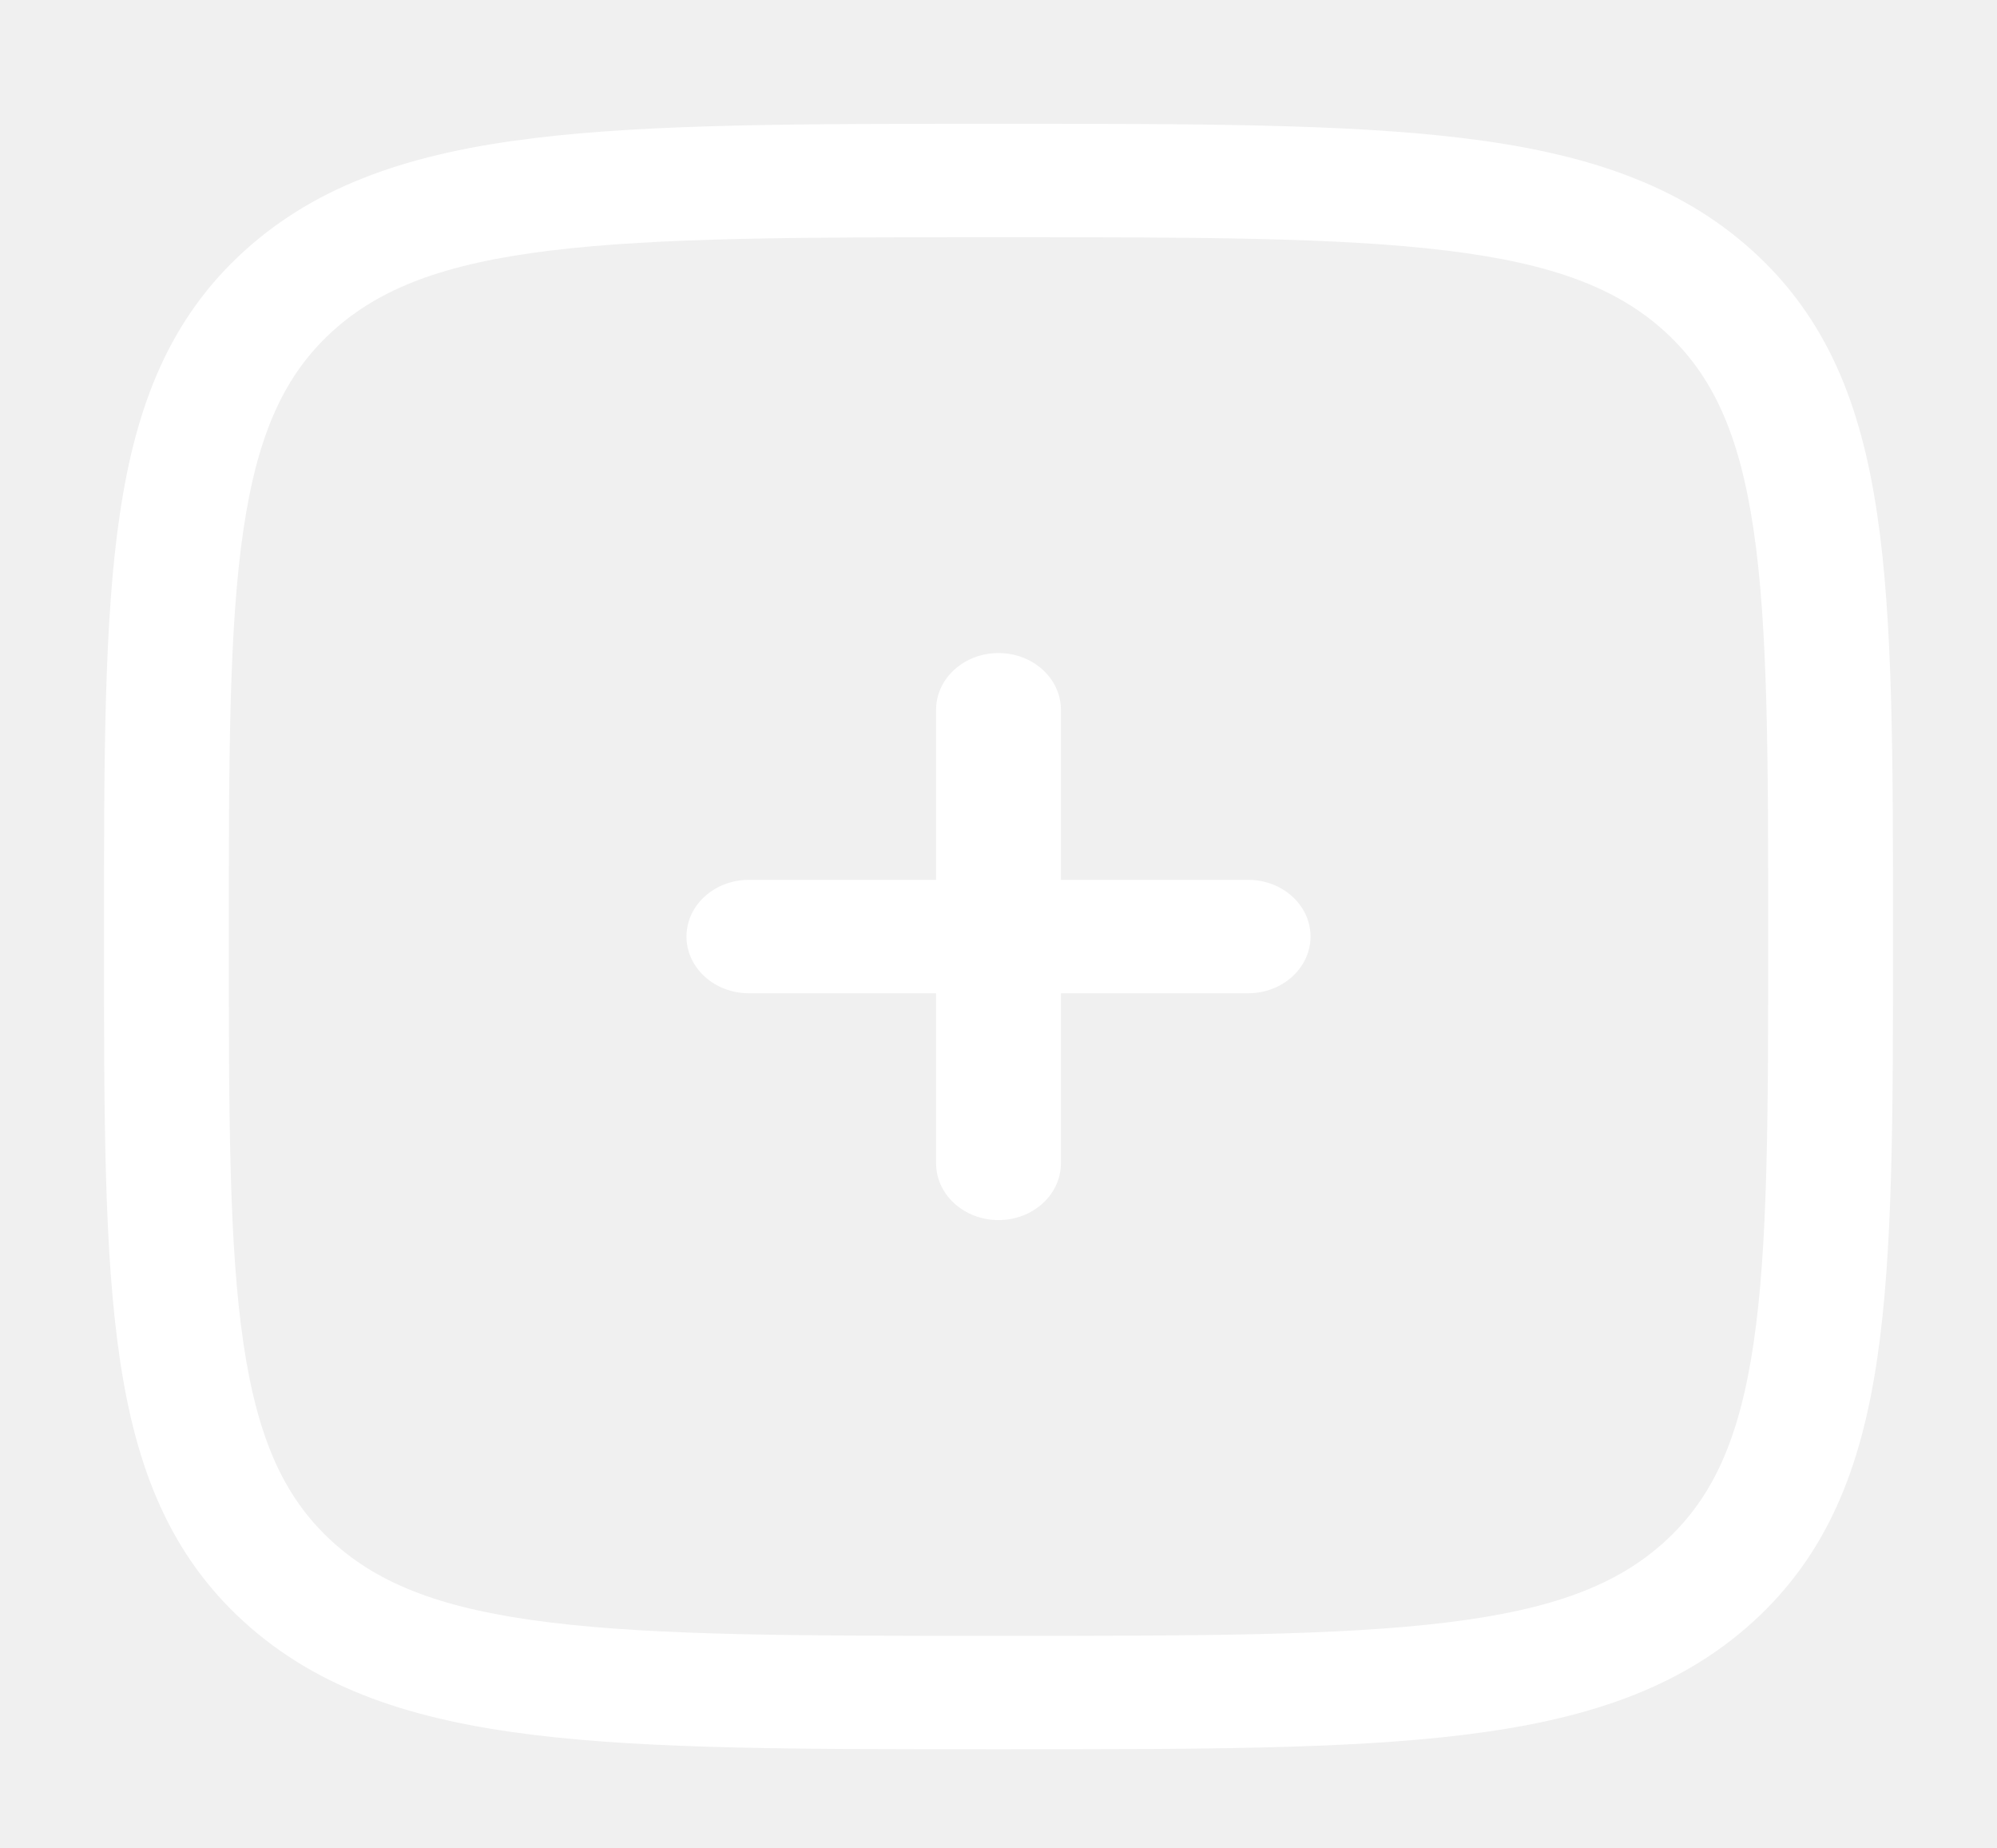
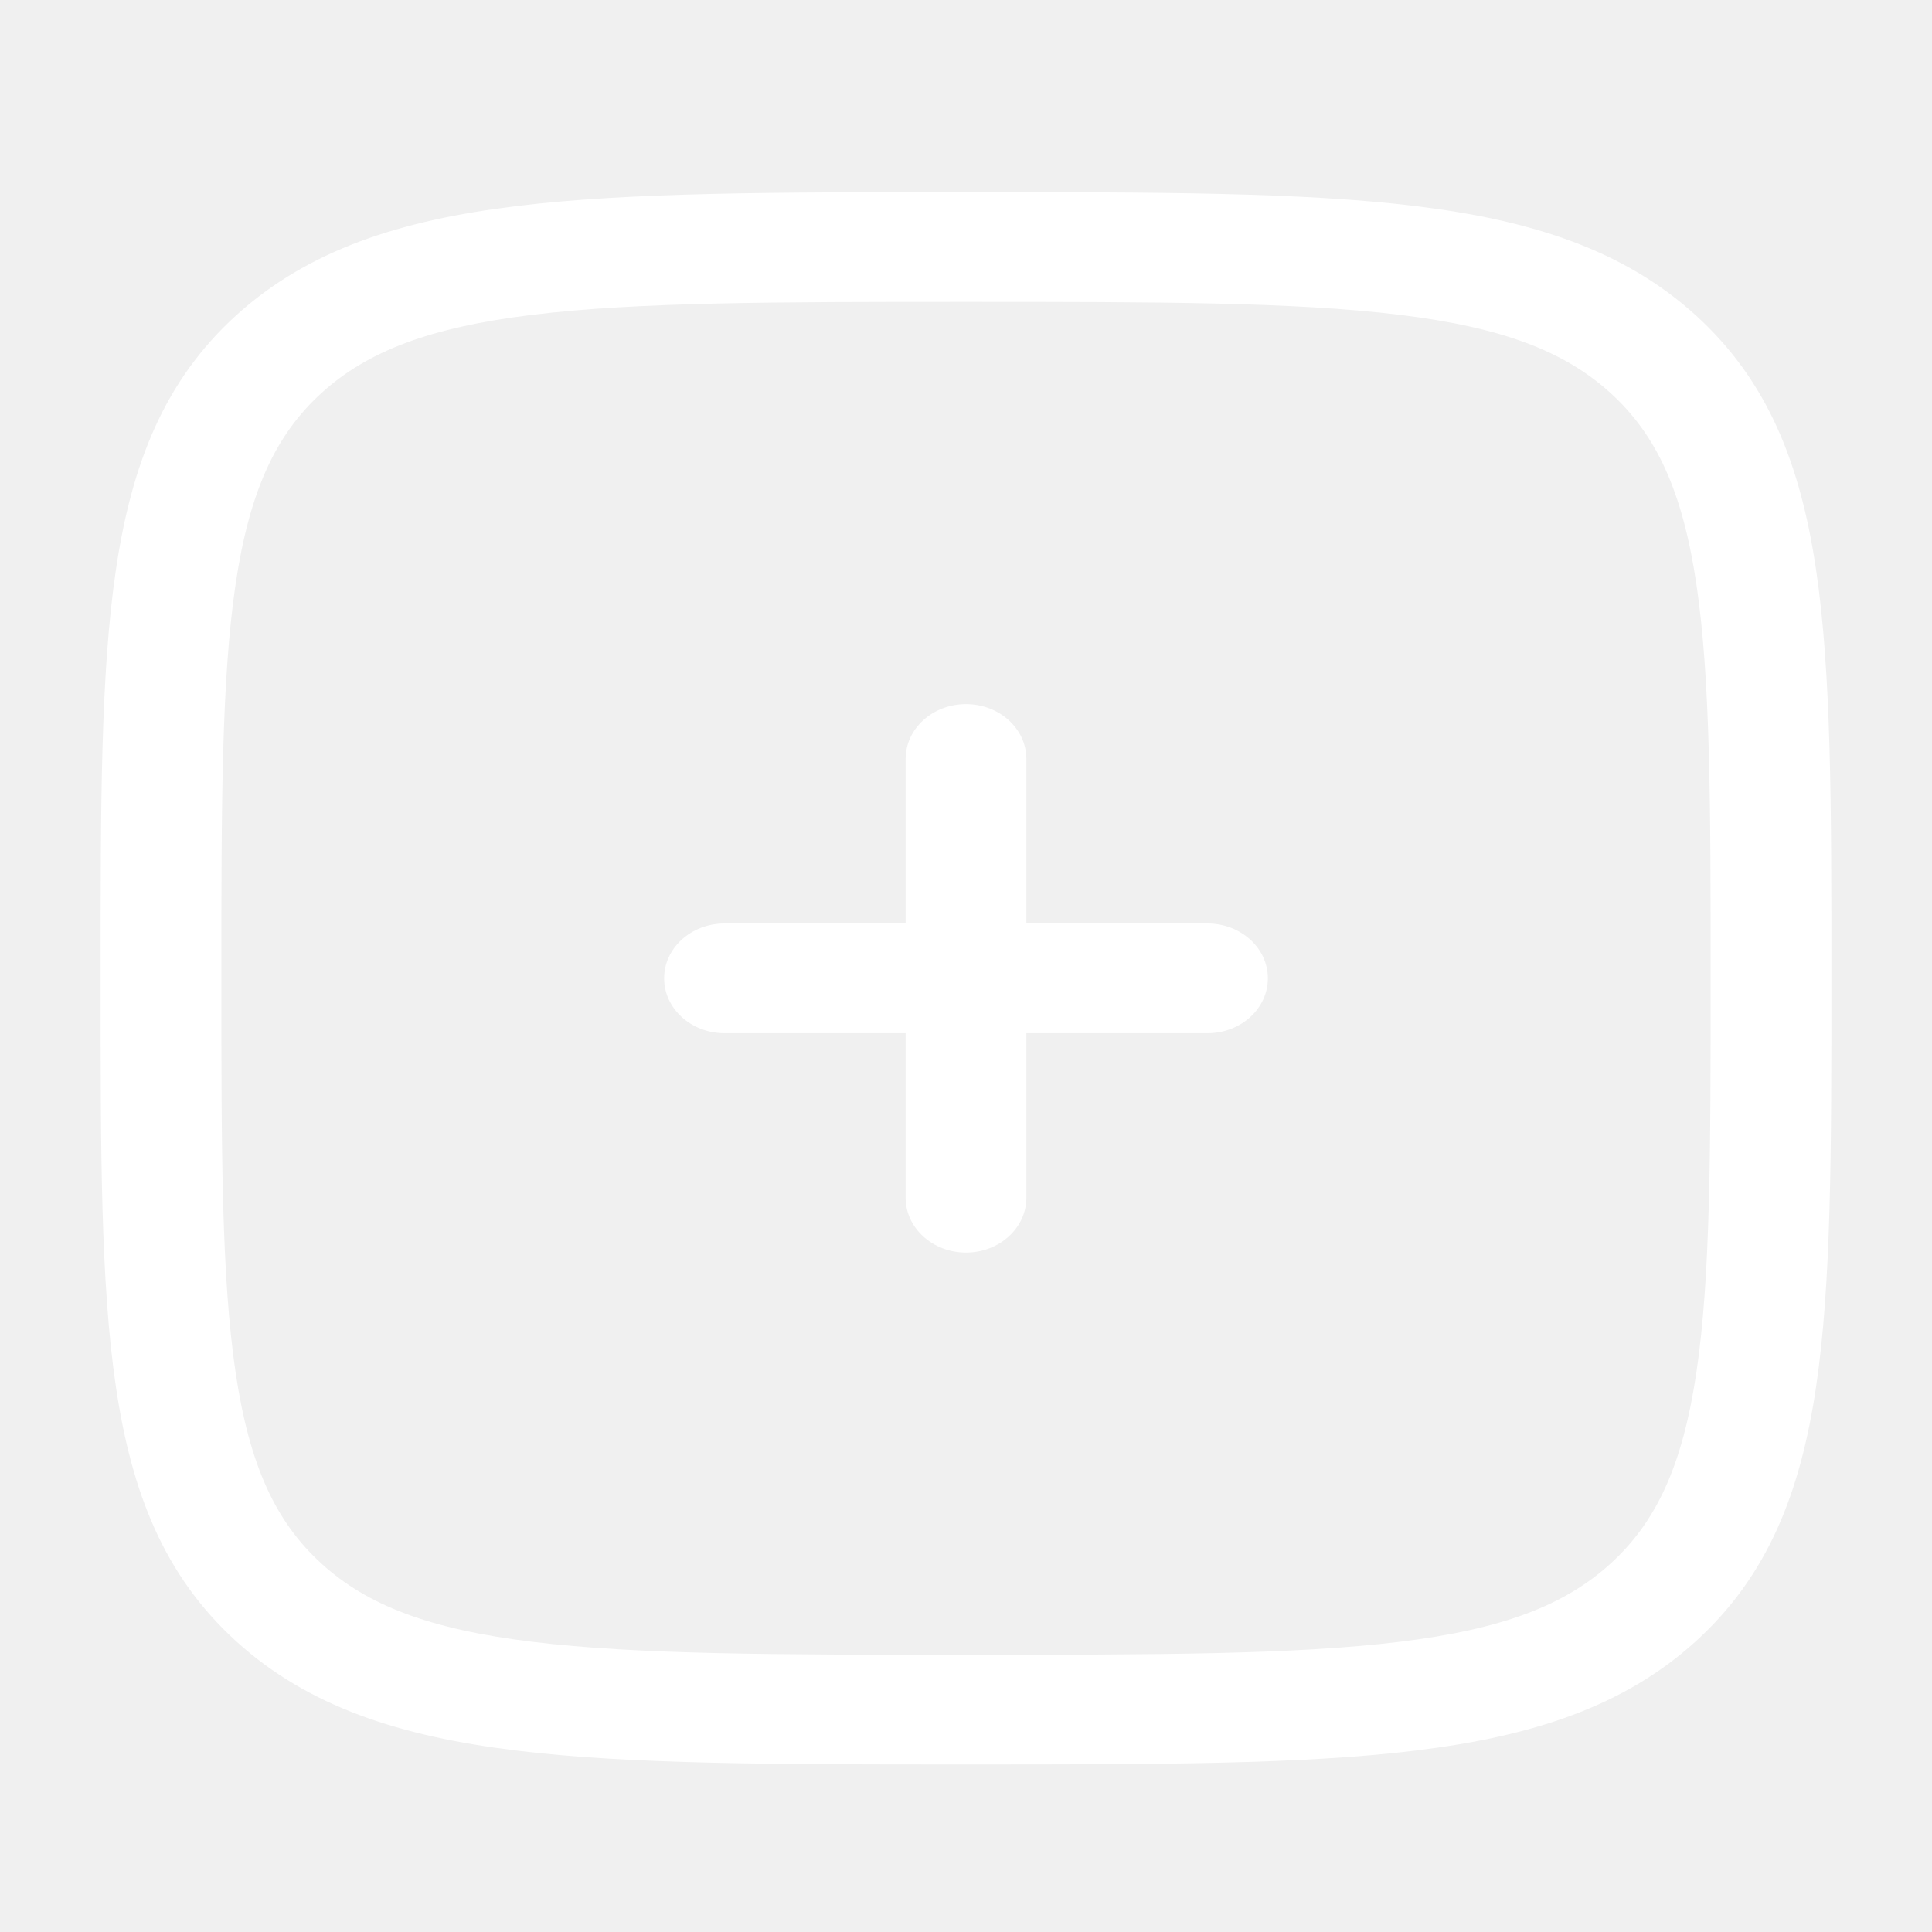
- <svg xmlns="http://www.w3.org/2000/svg" width="40" height="37" viewBox="0 0 40 37" fill="none">
+ <svg xmlns="http://www.w3.org/2000/svg" width="40" height="40" viewBox="0 0 40 37" fill="none">
  <path d="M21.25 14.213C21.25 13.586 20.69 13.078 20 13.078C19.31 13.078 18.75 13.586 18.75 14.213V17.62H15C14.31 17.62 13.75 18.128 13.75 18.755C13.75 19.382 14.31 19.891 15 19.891H18.75V23.297C18.75 23.924 19.31 24.433 20 24.433C20.69 24.433 21.25 23.924 21.25 23.297V19.891H25C25.69 19.891 26.25 19.382 26.25 18.755C26.25 18.128 25.69 17.62 25 17.62H21.25V14.213Z" fill="white" />
  <path fill-rule="evenodd" clip-rule="evenodd" d="M20.096 2.479H19.904C16.057 2.479 13.042 2.479 10.69 2.767C8.282 3.061 6.382 3.675 4.89 5.029C3.399 6.384 2.723 8.11 2.4 10.297C2.083 12.434 2.083 15.173 2.083 18.668V18.842C2.083 22.337 2.083 25.076 2.4 27.213C2.723 29.4 3.399 31.126 4.89 32.481C6.382 33.836 8.282 34.449 10.69 34.743C13.042 35.031 16.057 35.031 19.904 35.031H20.096C23.943 35.031 26.958 35.031 29.311 34.743C31.718 34.449 33.618 33.836 35.11 32.481C36.601 31.126 37.277 29.4 37.6 27.213C37.917 25.076 37.917 22.337 37.917 18.842V18.668C37.917 15.173 37.917 12.434 37.6 10.297C37.277 8.11 36.601 6.384 35.11 5.029C33.618 3.675 31.718 3.061 29.311 2.767C26.958 2.479 23.943 2.479 20.096 2.479ZM6.658 6.635C7.607 5.773 8.892 5.278 11.023 5.018C13.189 4.753 16.036 4.75 20 4.75C23.964 4.75 26.811 4.753 28.977 5.018C31.108 5.278 32.392 5.773 33.342 6.635C34.291 7.498 34.836 8.664 35.123 10.6C35.414 12.568 35.417 15.154 35.417 18.755C35.417 22.356 35.414 24.942 35.123 26.91C34.836 28.846 34.291 30.012 33.342 30.875C32.392 31.738 31.108 32.232 28.977 32.492C26.811 32.757 23.964 32.76 20 32.76C16.036 32.76 13.189 32.757 11.023 32.492C8.892 32.232 7.607 31.738 6.658 30.875C5.709 30.012 5.164 28.846 4.877 26.91C4.586 24.942 4.583 22.356 4.583 18.755C4.583 15.154 4.586 12.568 4.877 10.6C5.164 8.664 5.709 7.498 6.658 6.635Z" fill="white" />
</svg>
